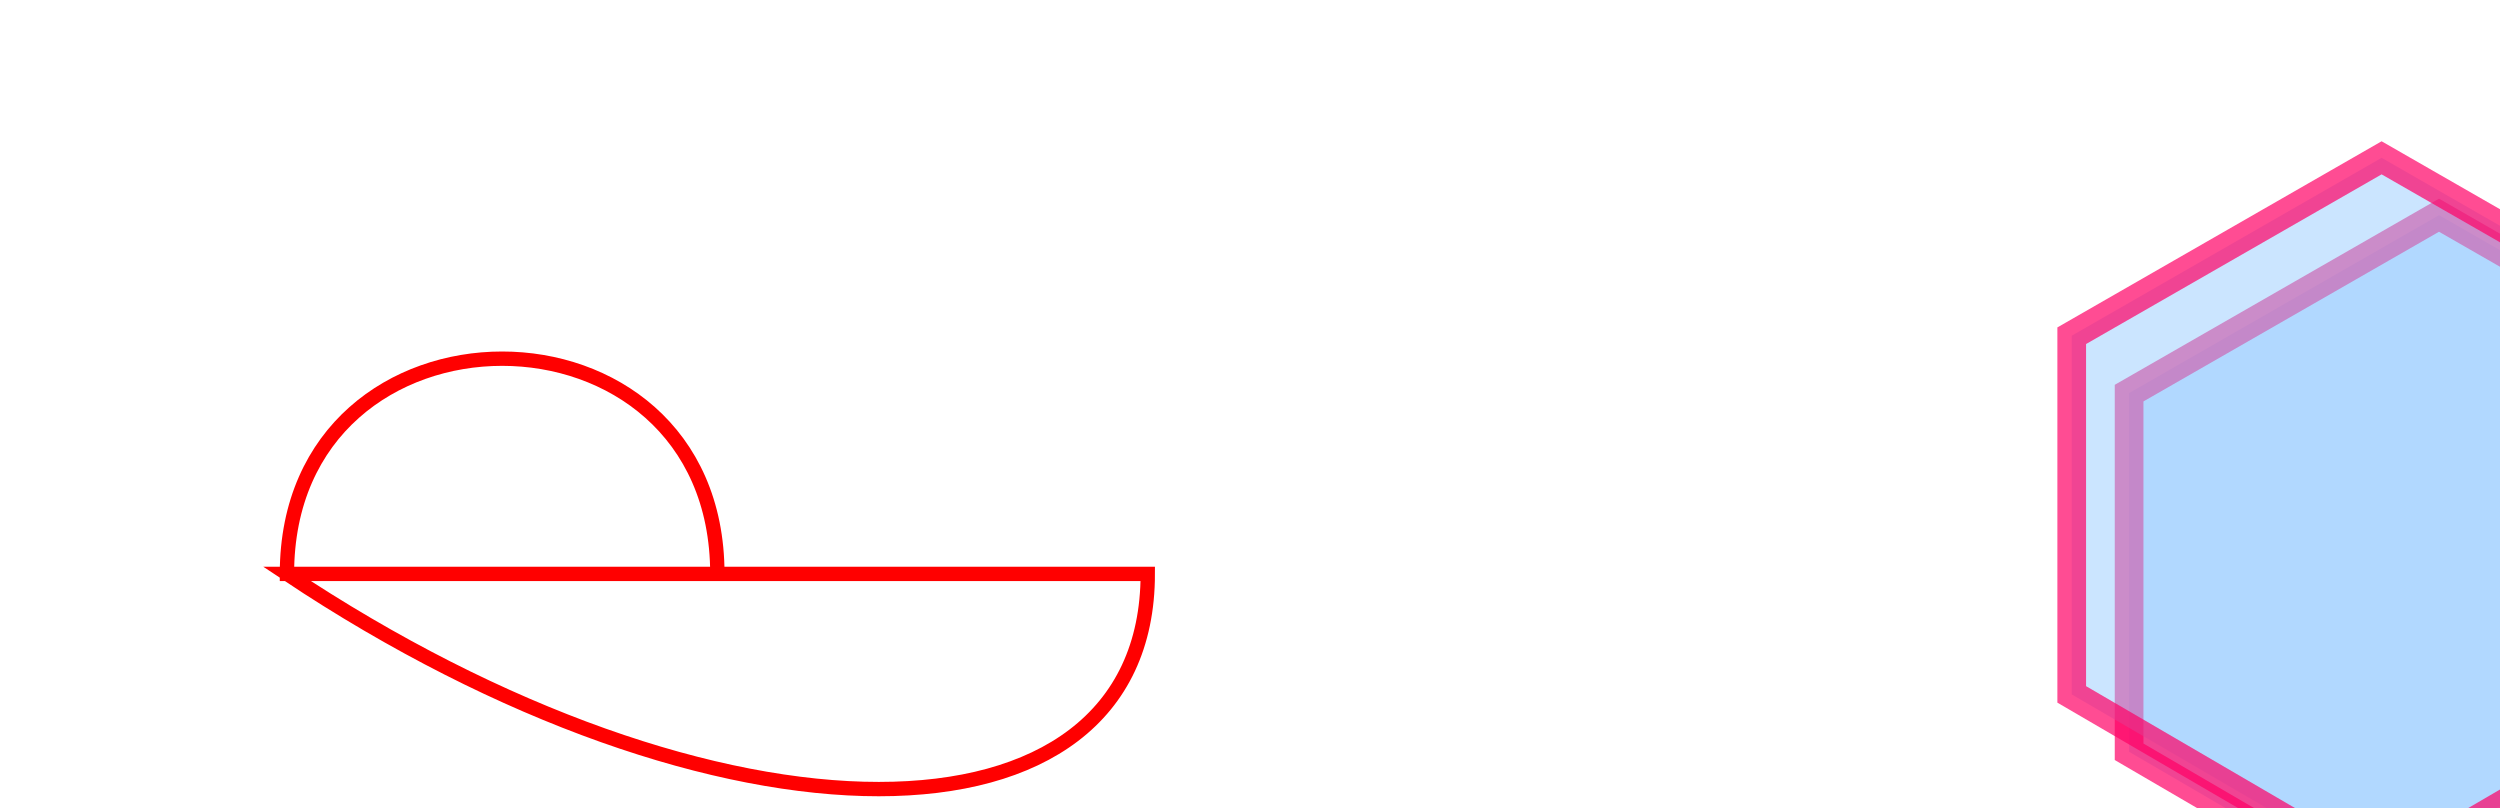
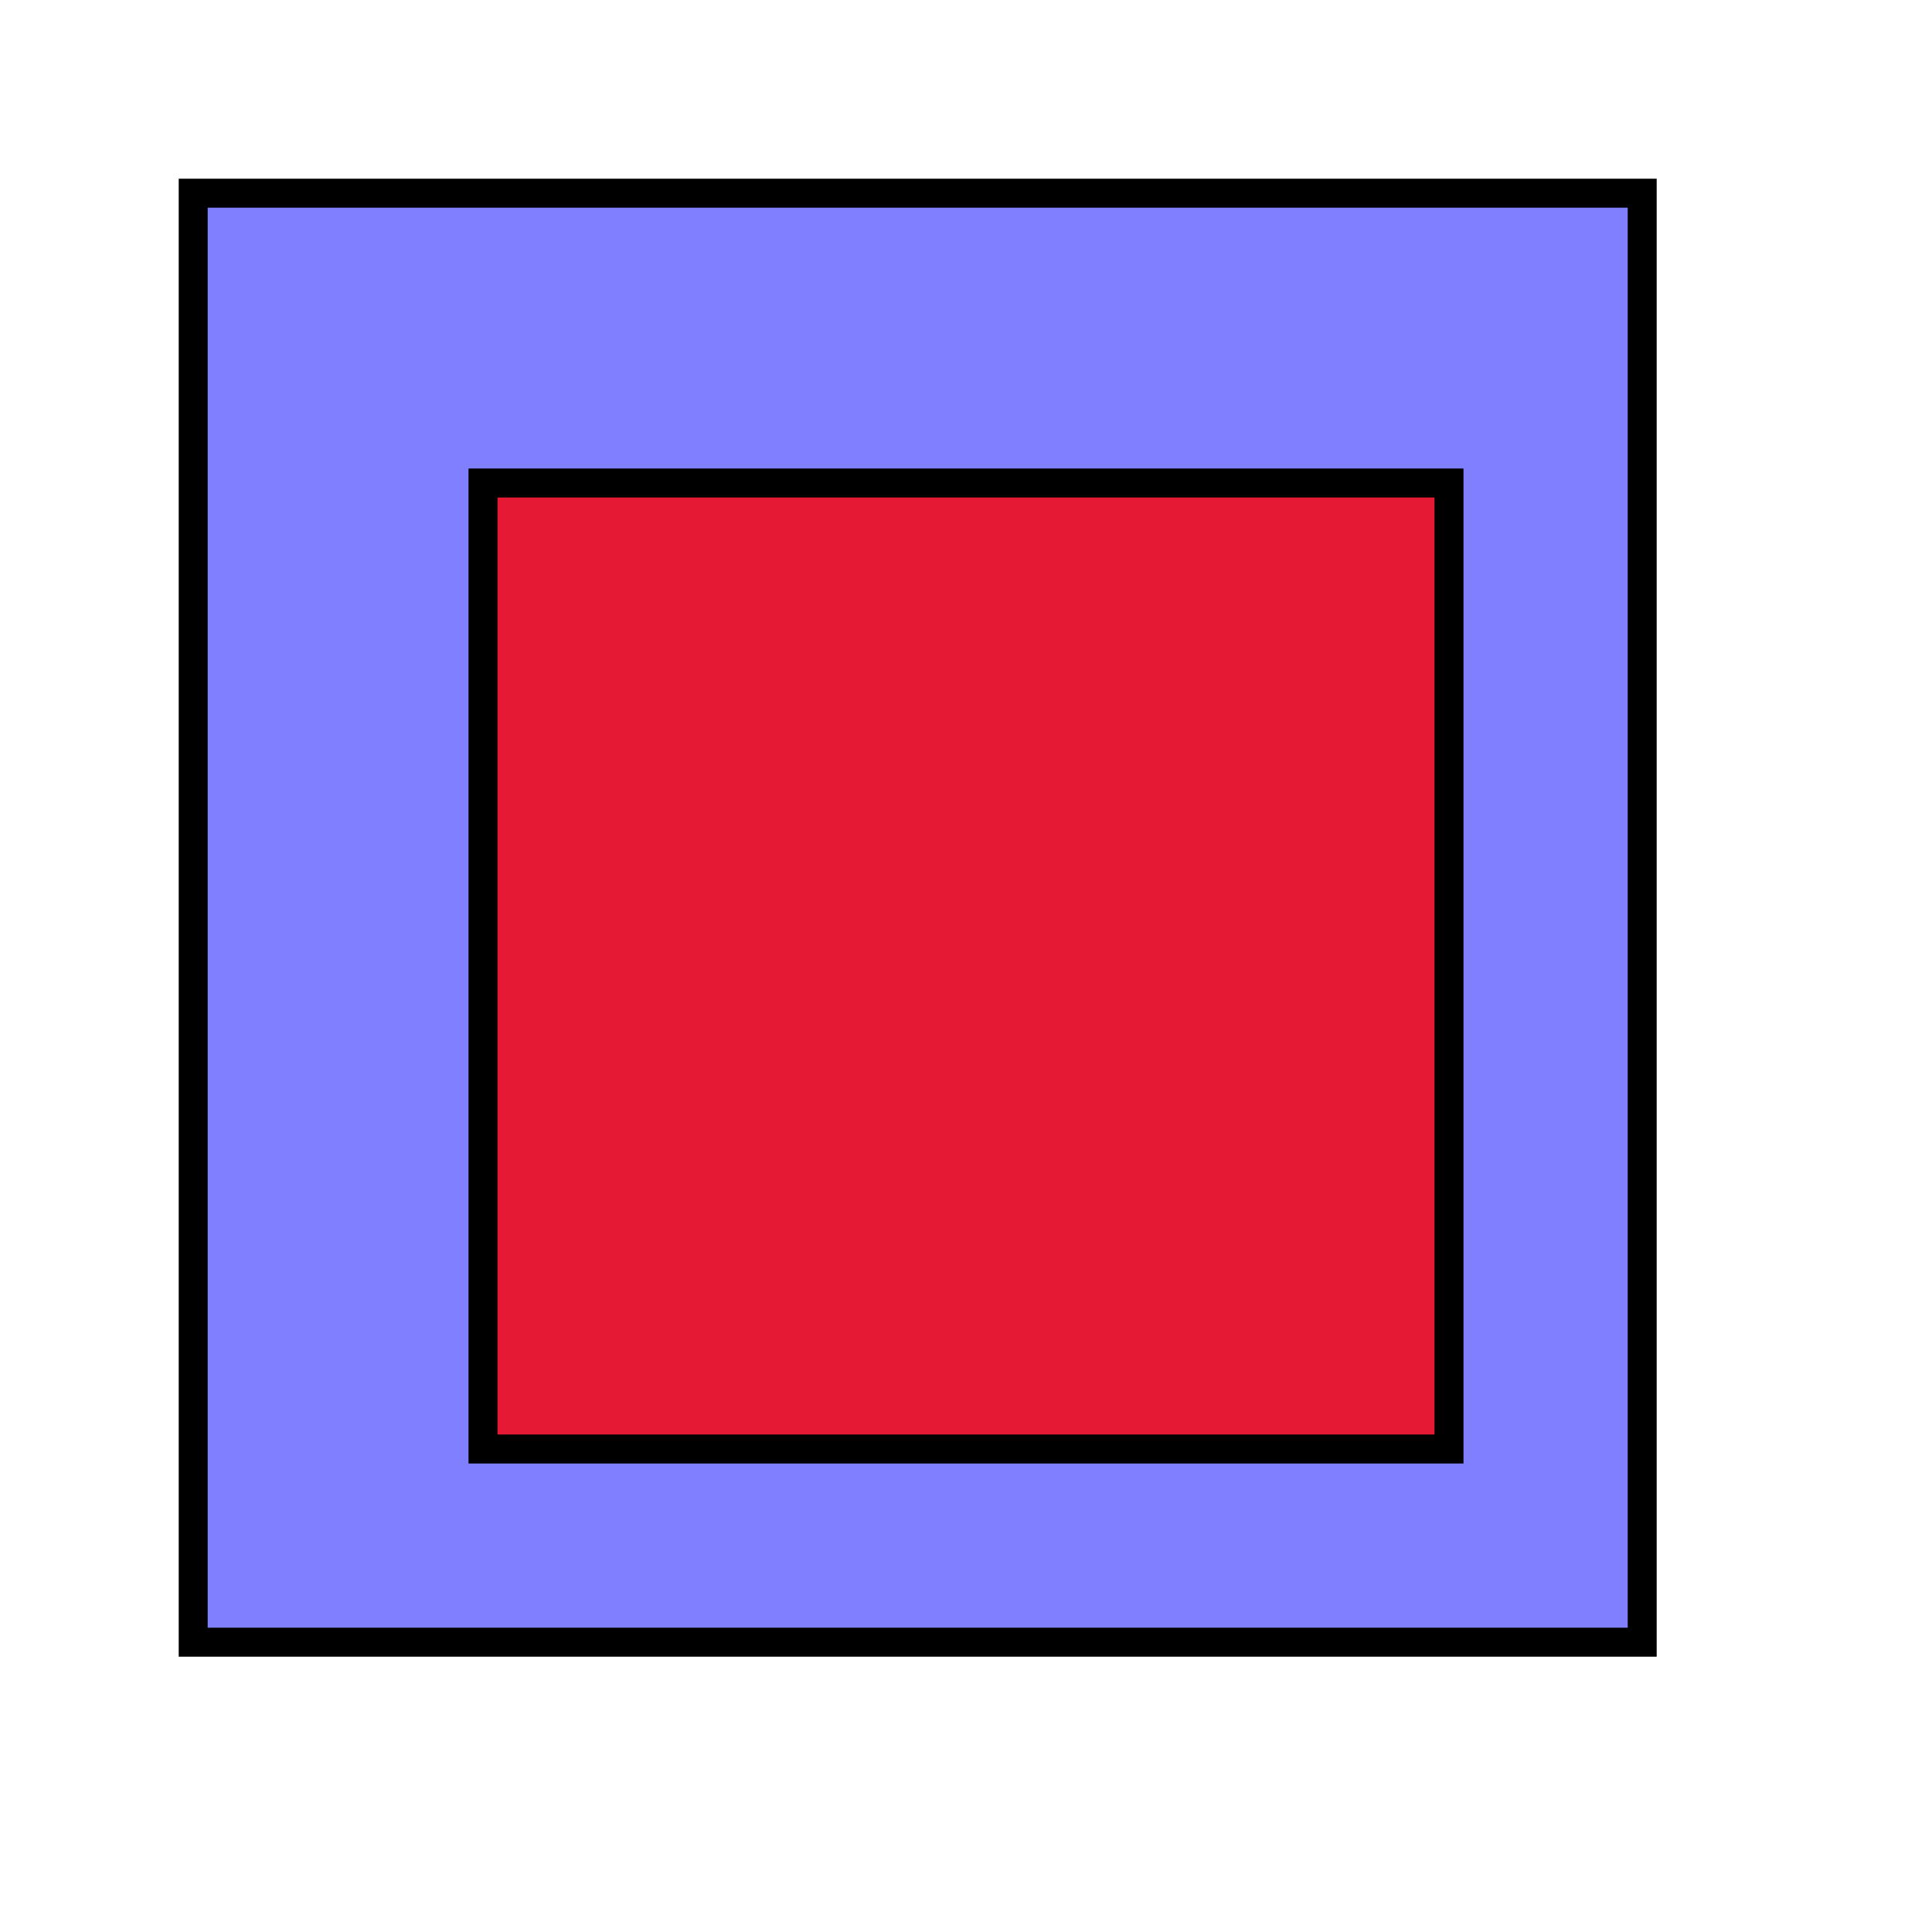
- <svg xmlns="http://www.w3.org/2000/svg">
-   <polygon fill="rgb(153, 204, 255)" fill-opacity="0.5" stroke-width="10" stroke="rgb(255, 0, 102)" stroke-opacity="0.7" points="850,75 958,137 958,262 850,325 742,262 742,137" />
-   <polygon fill="rgb(153, 204, 255)" fill-opacity="0.5" stroke-width="10" stroke="rgb(255, 0, 102)" stroke-opacity="0.7" points="850,75 958,137 958,262 850,325 742,262 742,137" transform="translate(-20,-20)" />
-   <path fill="none" stroke="rgb(255,0,0)" stroke-width="5" d="M100,200C100,100 250,100 250,200 ZC  250,300 400,300 400,200Z" />
+ <svg xmlns="http://www.w3.org/2000/svg" width="200" height="200">
+   <g fill="blue" stroke="black" stroke-width="3" fill-opacity="0.5">
+     <rect x="20" y="20" width="150" height="150" />
+     <rect x="50" y="50" width="100" height="100" fill="red" fill-opacity="0.8" />
+   </g>
</svg>
